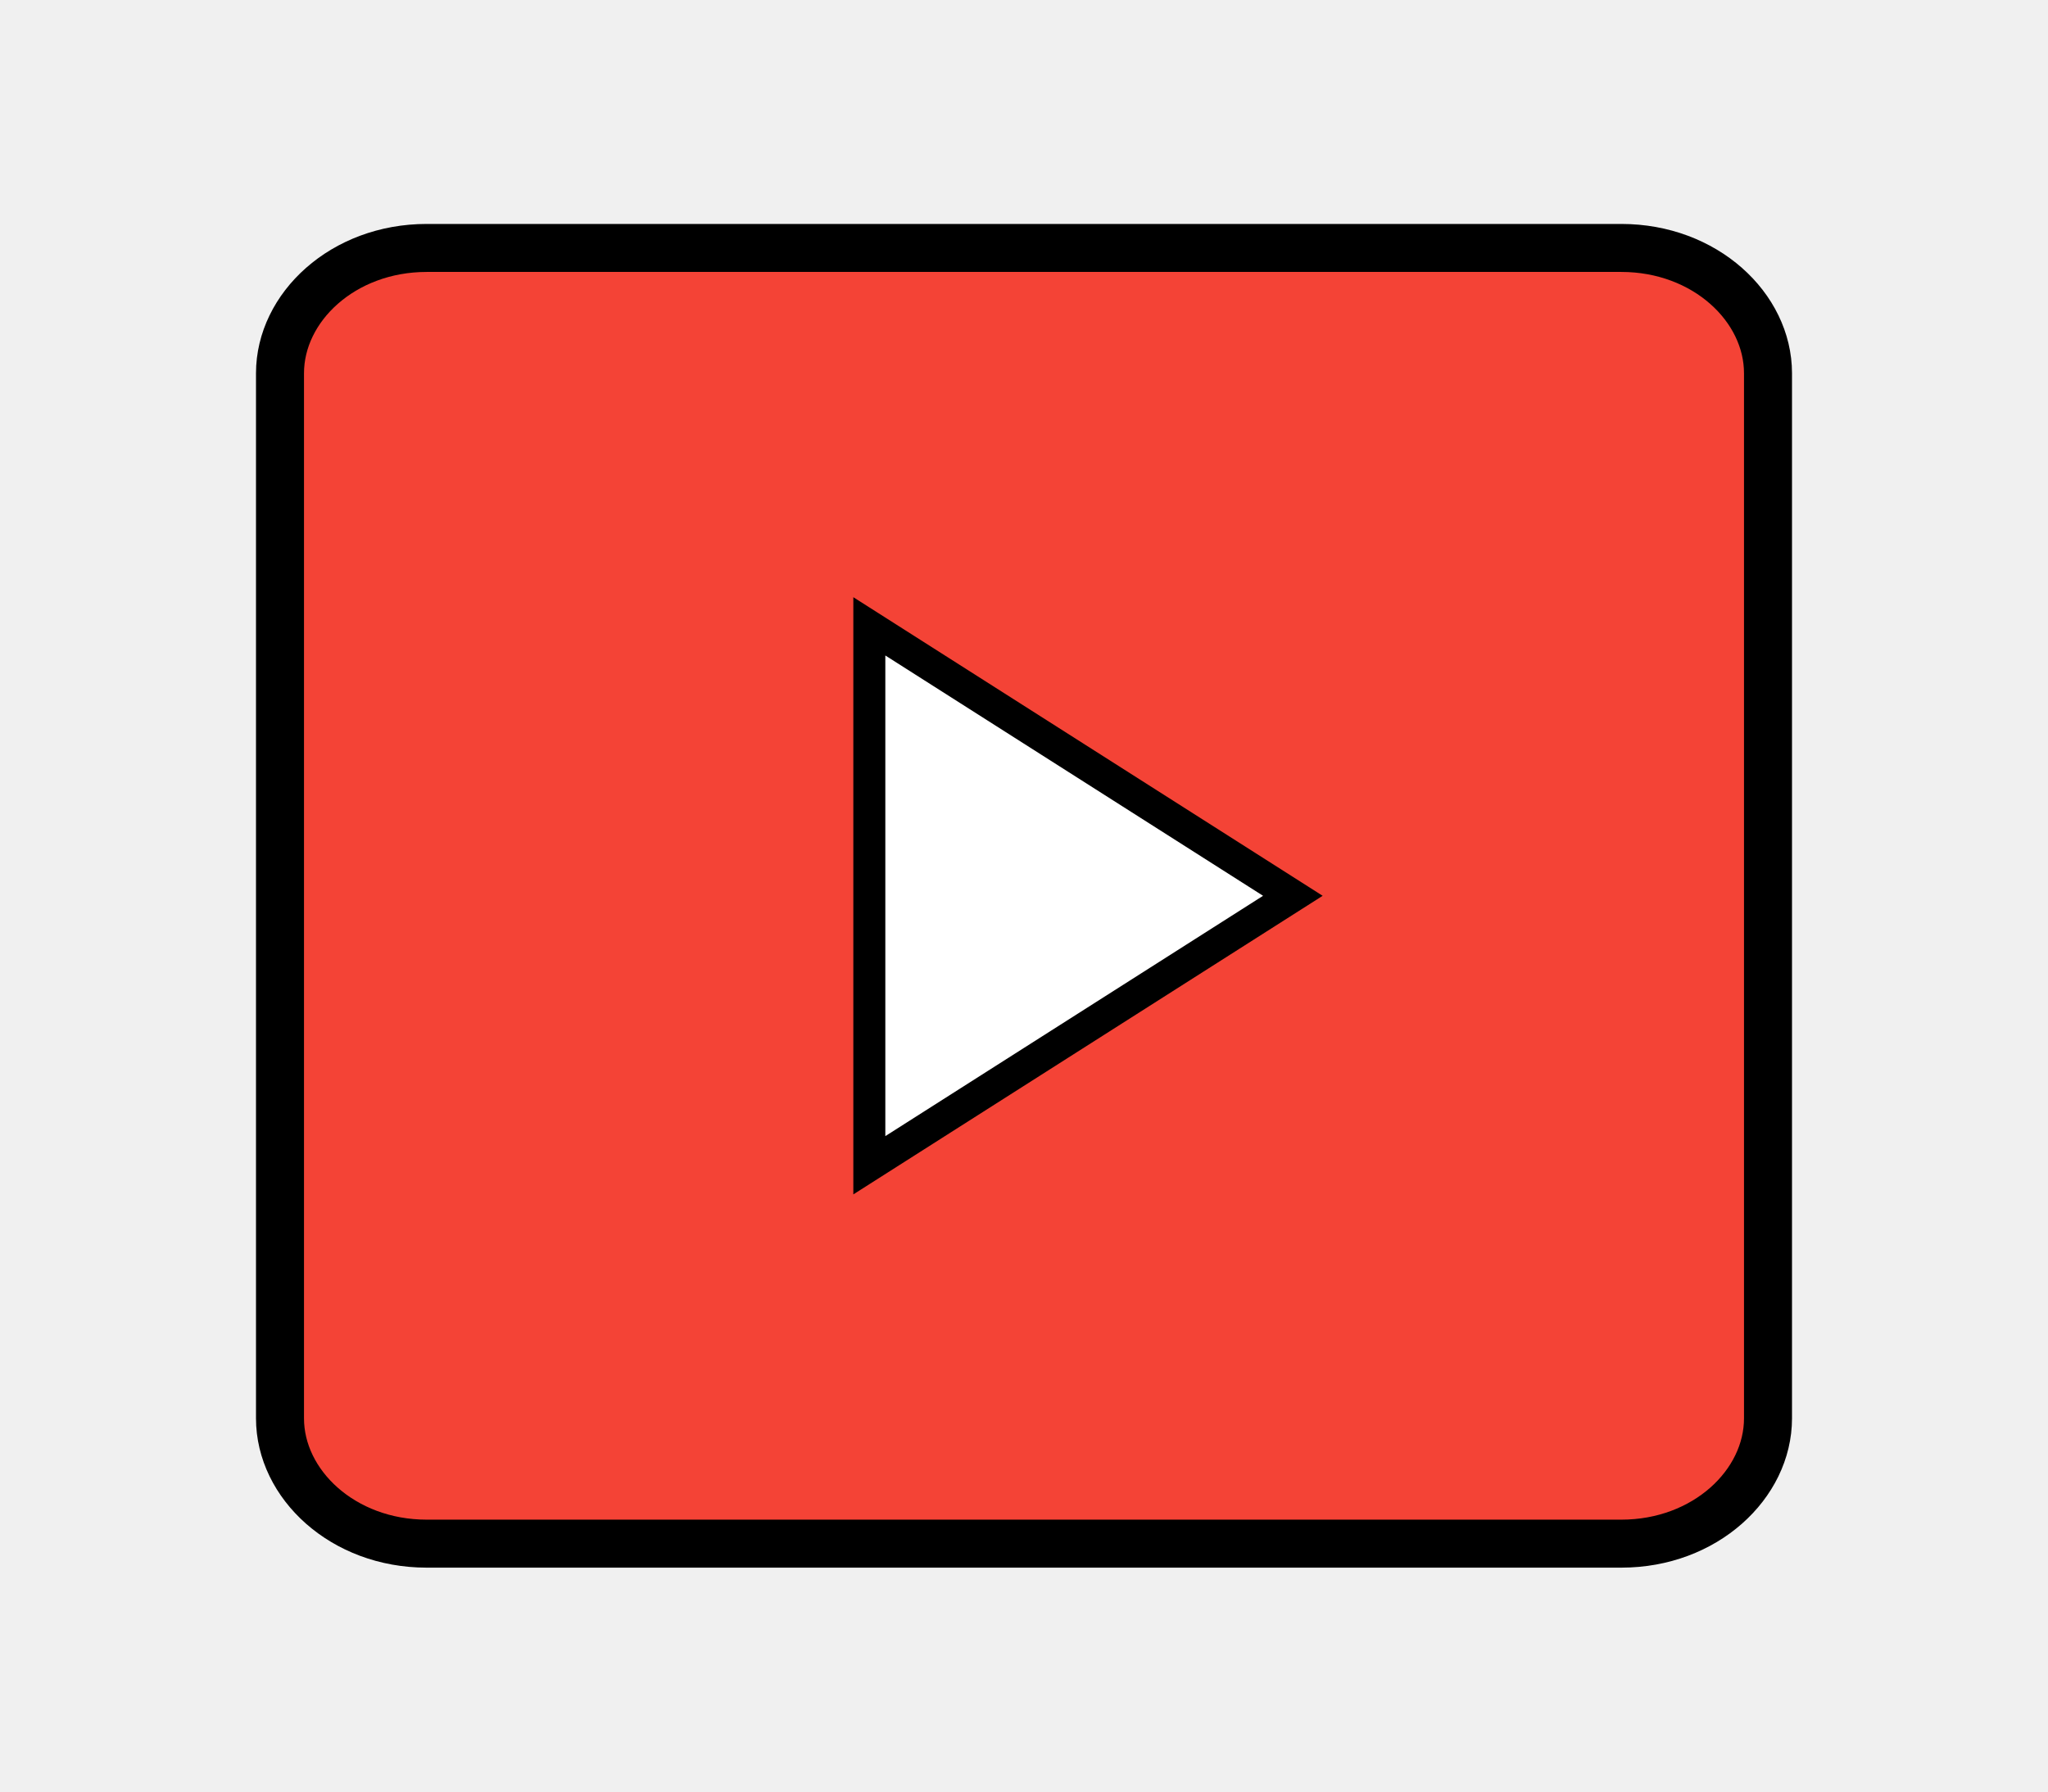
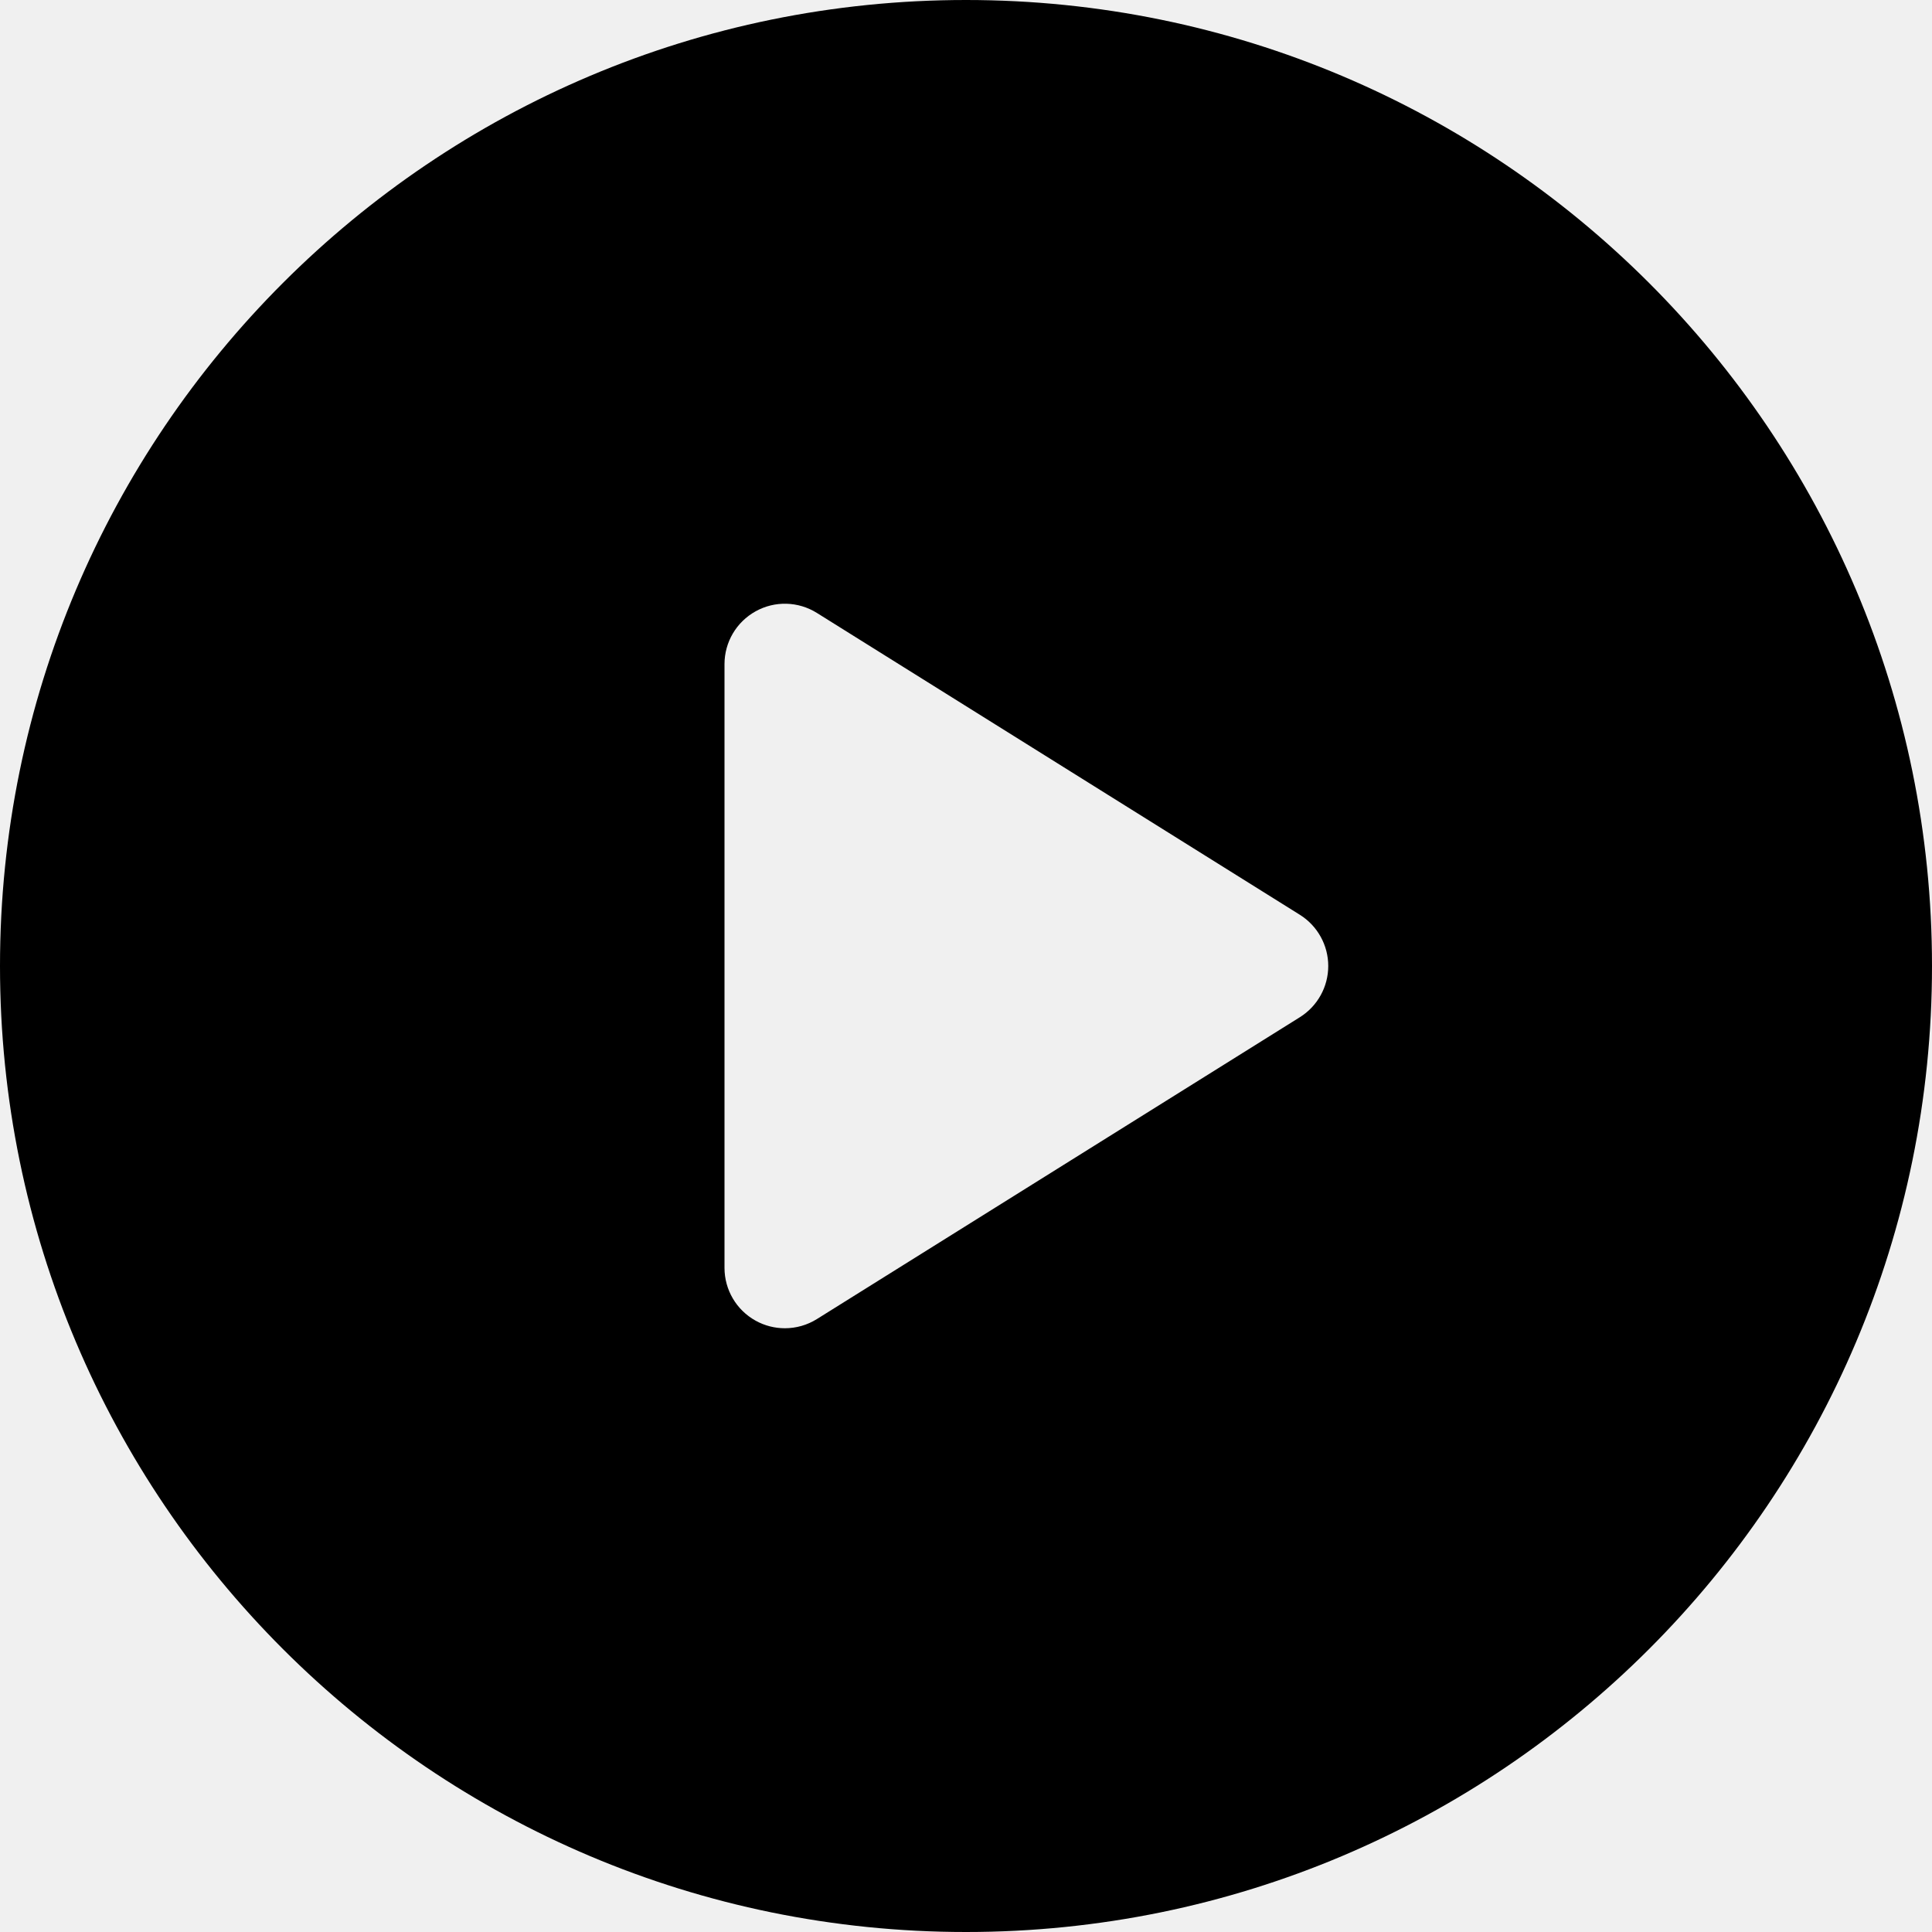
- <svg xmlns="http://www.w3.org/2000/svg" width="128" height="112" viewBox="0 0 128 112" fill="none">
-   <path d="M101.333 96.5H26.667C21.434 96.5 17.5 92.79 17.5 88.667V23.333C17.5 19.21 21.434 15.5 26.667 15.5H101.333C106.566 15.5 110.5 19.21 110.5 23.333V88.667C110.5 92.79 106.566 96.5 101.333 96.5Z" fill="#F44336" stroke="black" stroke-width="3" />
-   <path d="M54.333 72.845V39.155L80.804 56L54.333 72.845Z" fill="white" stroke="black" stroke-width="2" />
+ <svg xmlns="http://www.w3.org/2000/svg" fill="#000000" height="800px" width="800px" version="1.1" id="Capa_1" viewBox="0 0 512 512" xml:space="preserve">
+   <path d="M256,0C114.617,0,0,114.615,0,256s114.617,256,256,256s256-114.615,256-256S397.383,0,256,0z M344.48,269.57l-128,80  c-2.59,1.617-5.535,2.43-8.48,2.43c-2.668,0-5.34-0.664-7.758-2.008C195.156,347.172,192,341.82,192,336V176  c0-5.82,3.156-11.172,8.242-13.992c5.086-2.836,11.305-2.664,16.238,0.422l128,80c4.676,2.93,7.52,8.055,7.52,13.57  S349.156,266.641,344.48,269.57z" />
</svg>
